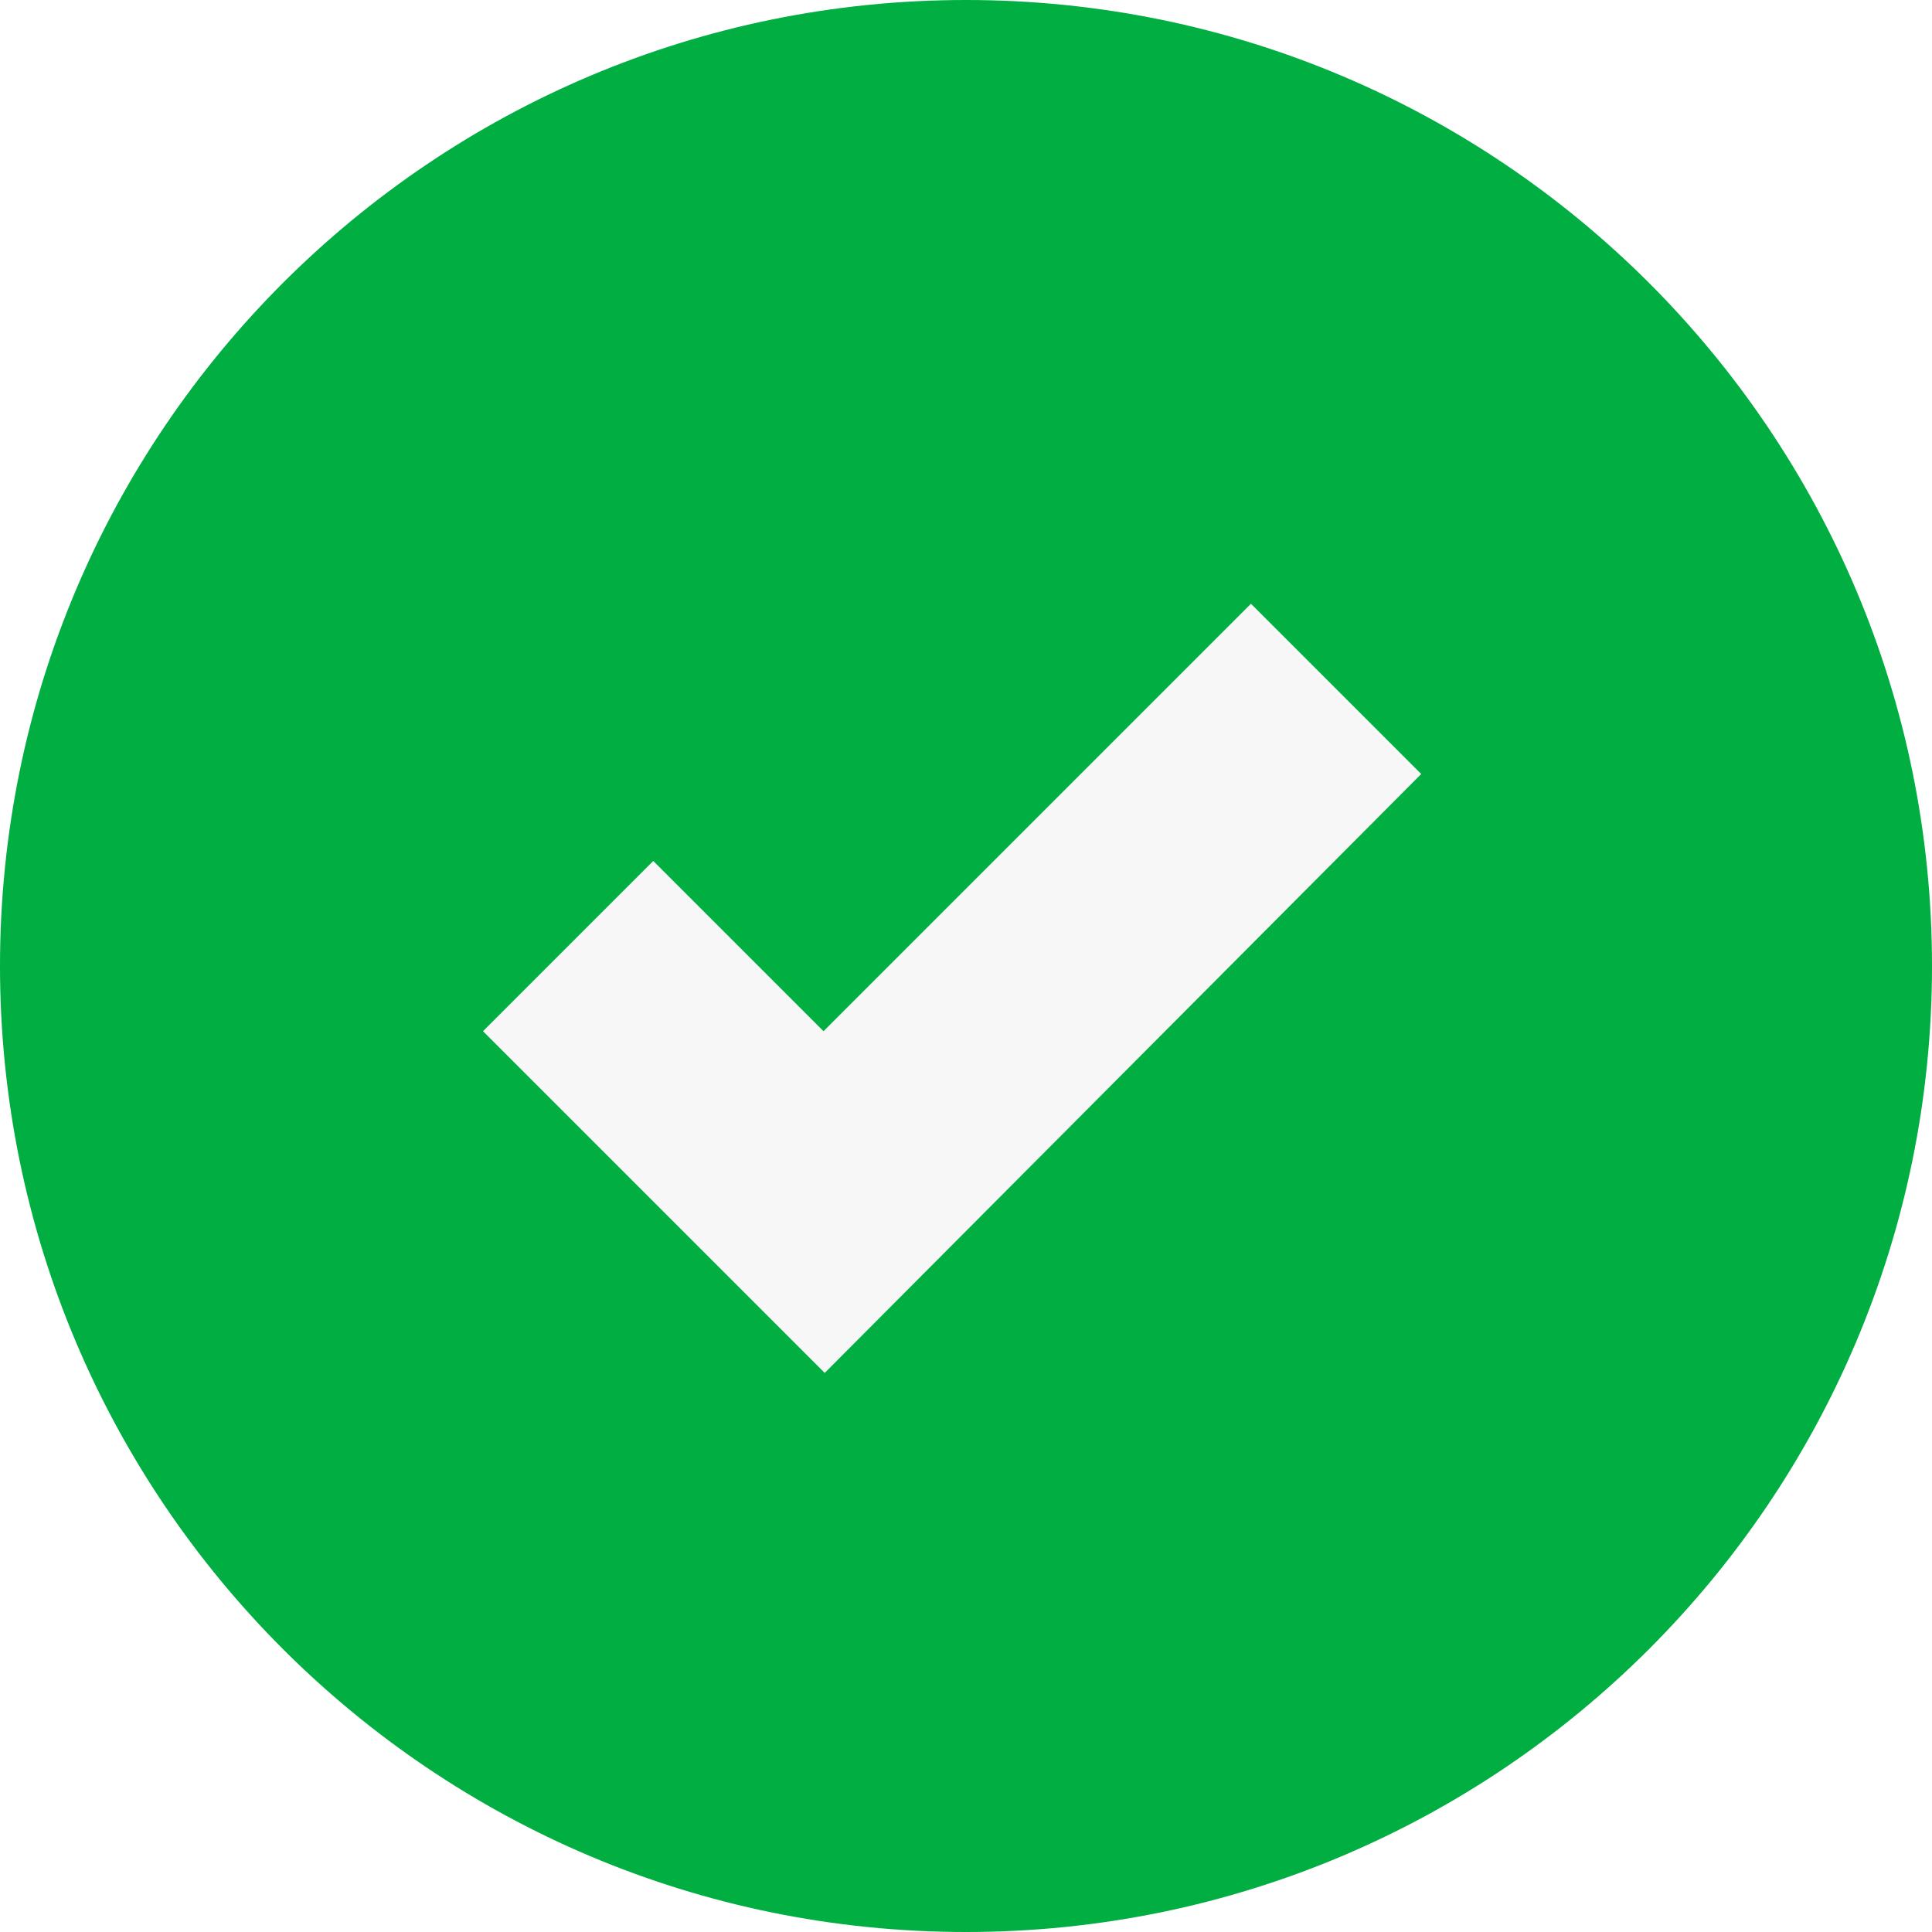
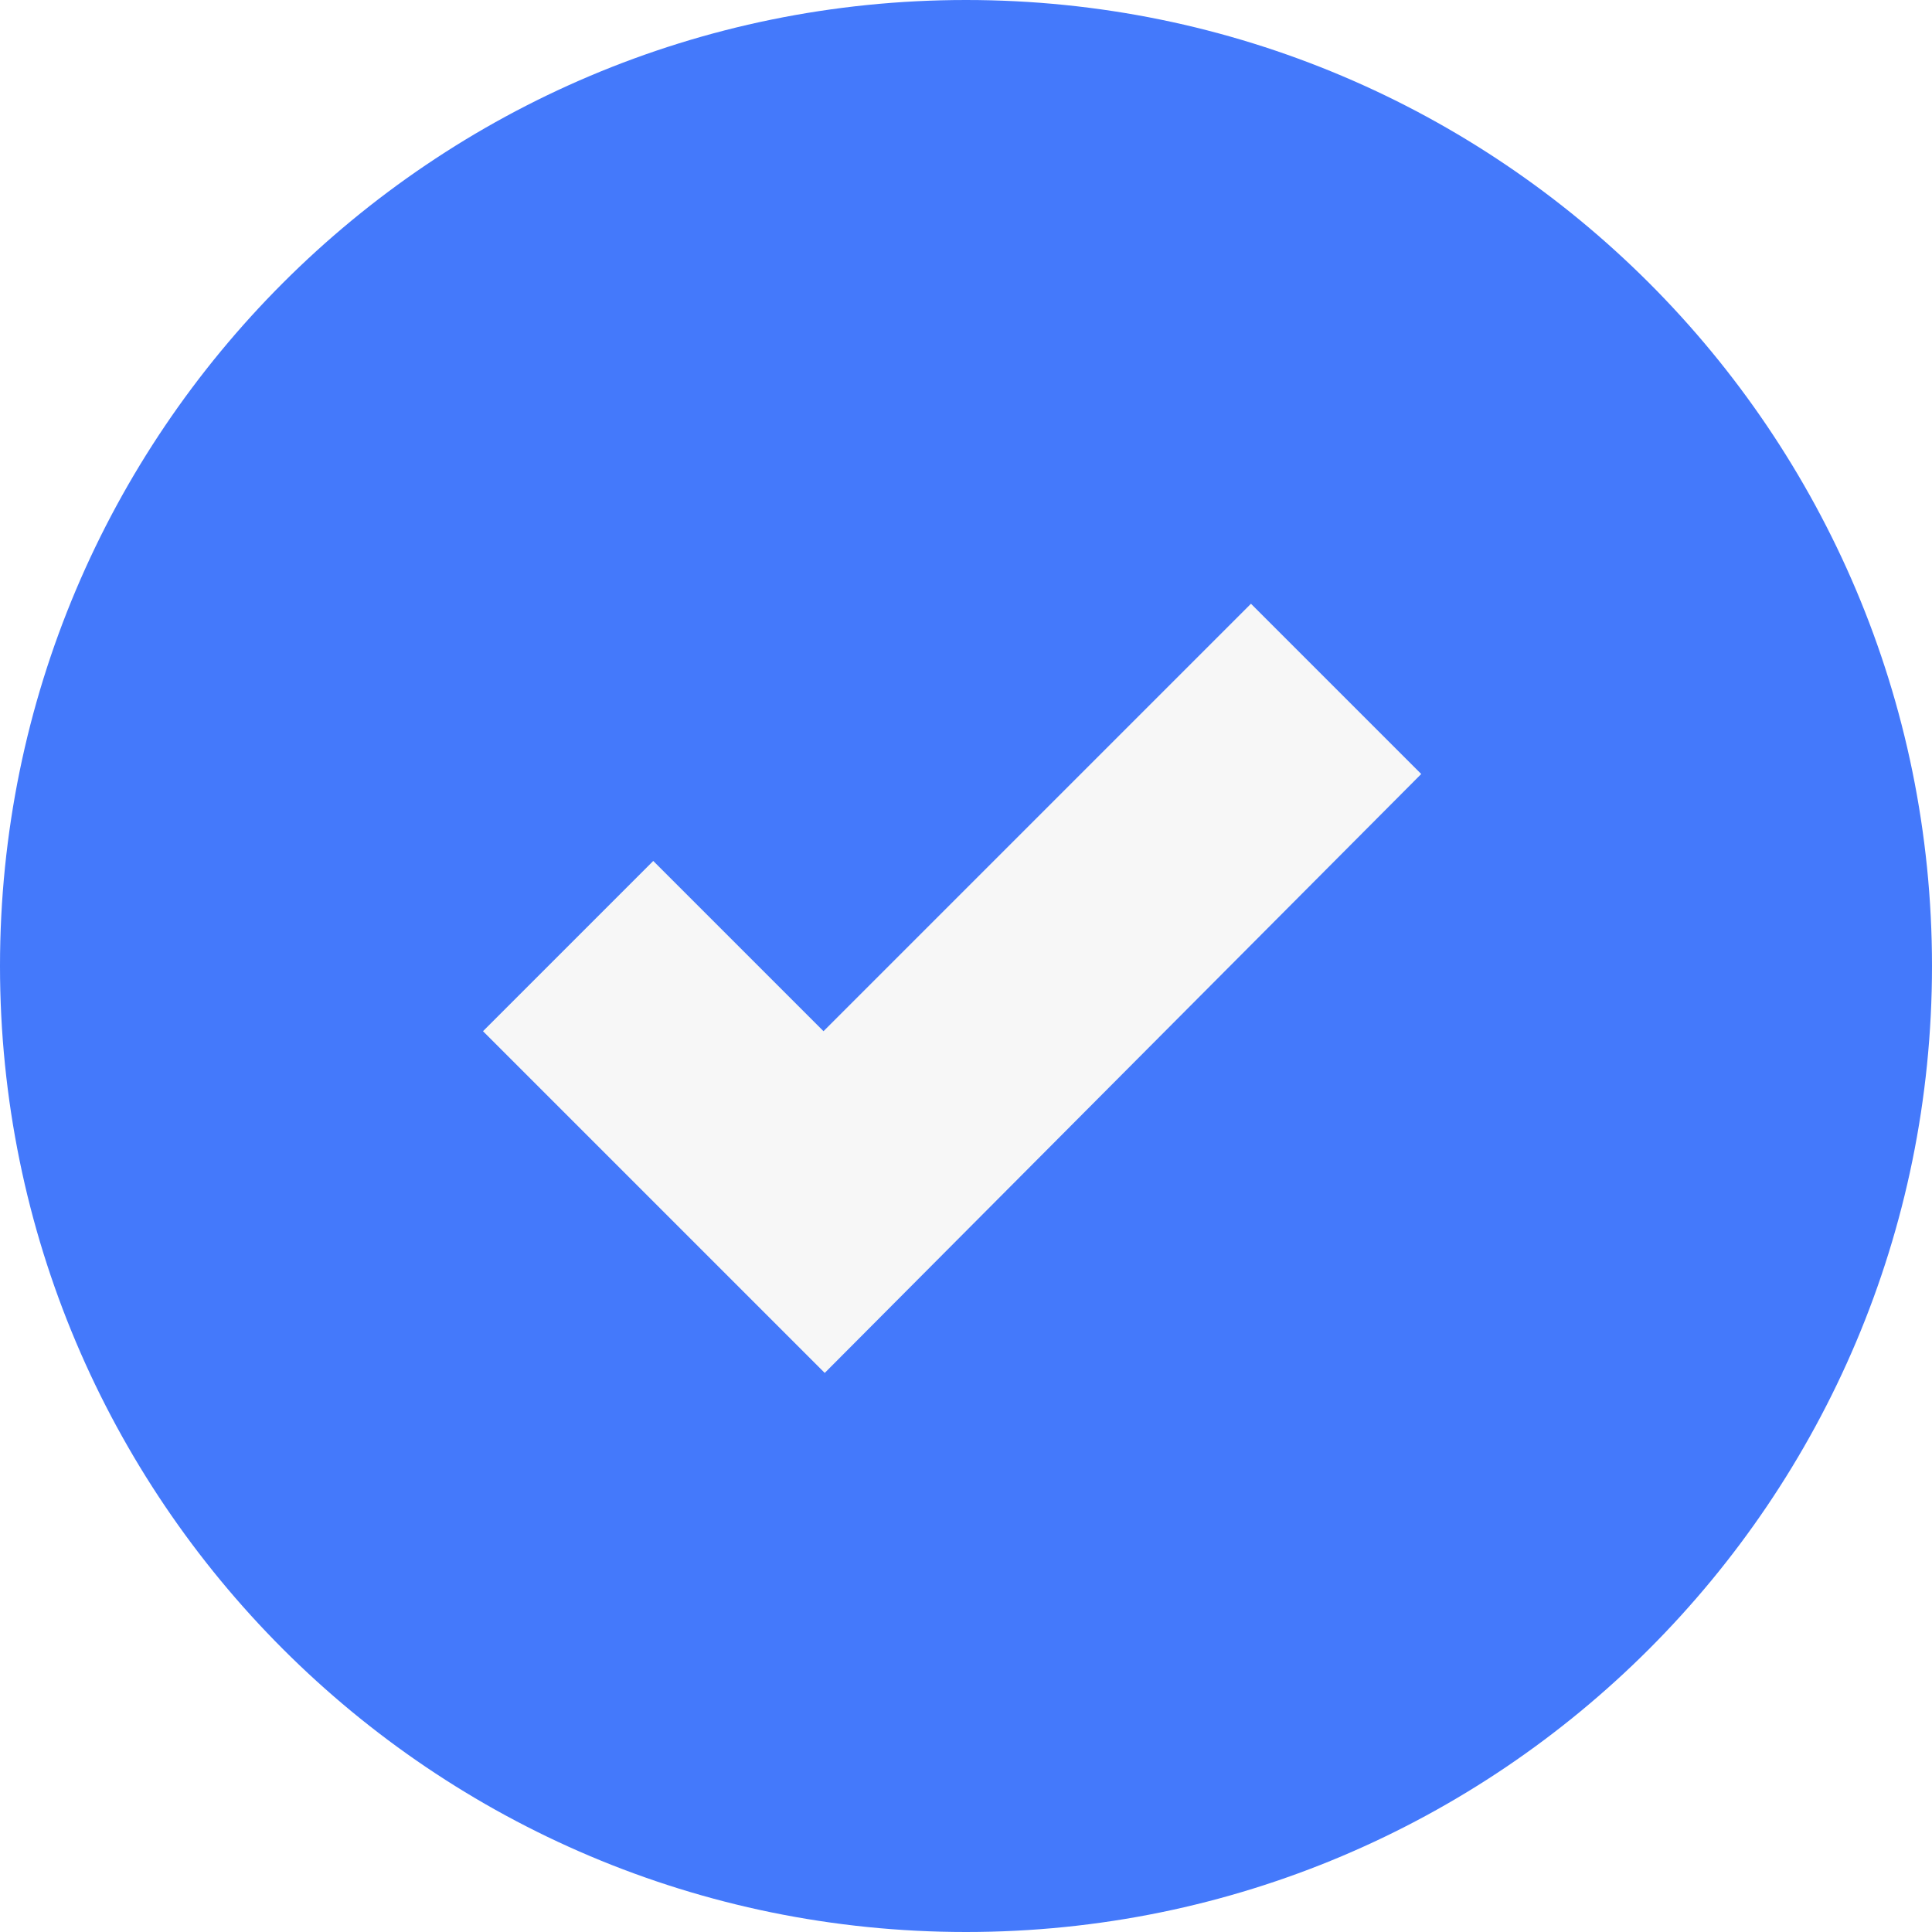
<svg xmlns="http://www.w3.org/2000/svg" width="16" height="16" viewBox="0 0 16 16" fill="none">
-   <rect width="16" height="16" rx="8" fill="#00AE42" />
+   <rect width="16" height="16" rx="8" fill="#4479FB" />
  <path d="M6.83 11.37L4 8.54L5.41 7.13L6.82 8.54L10.36 5L11.77 6.41L6.83 11.37Z" fill="#F7F7F7" />
</svg>
